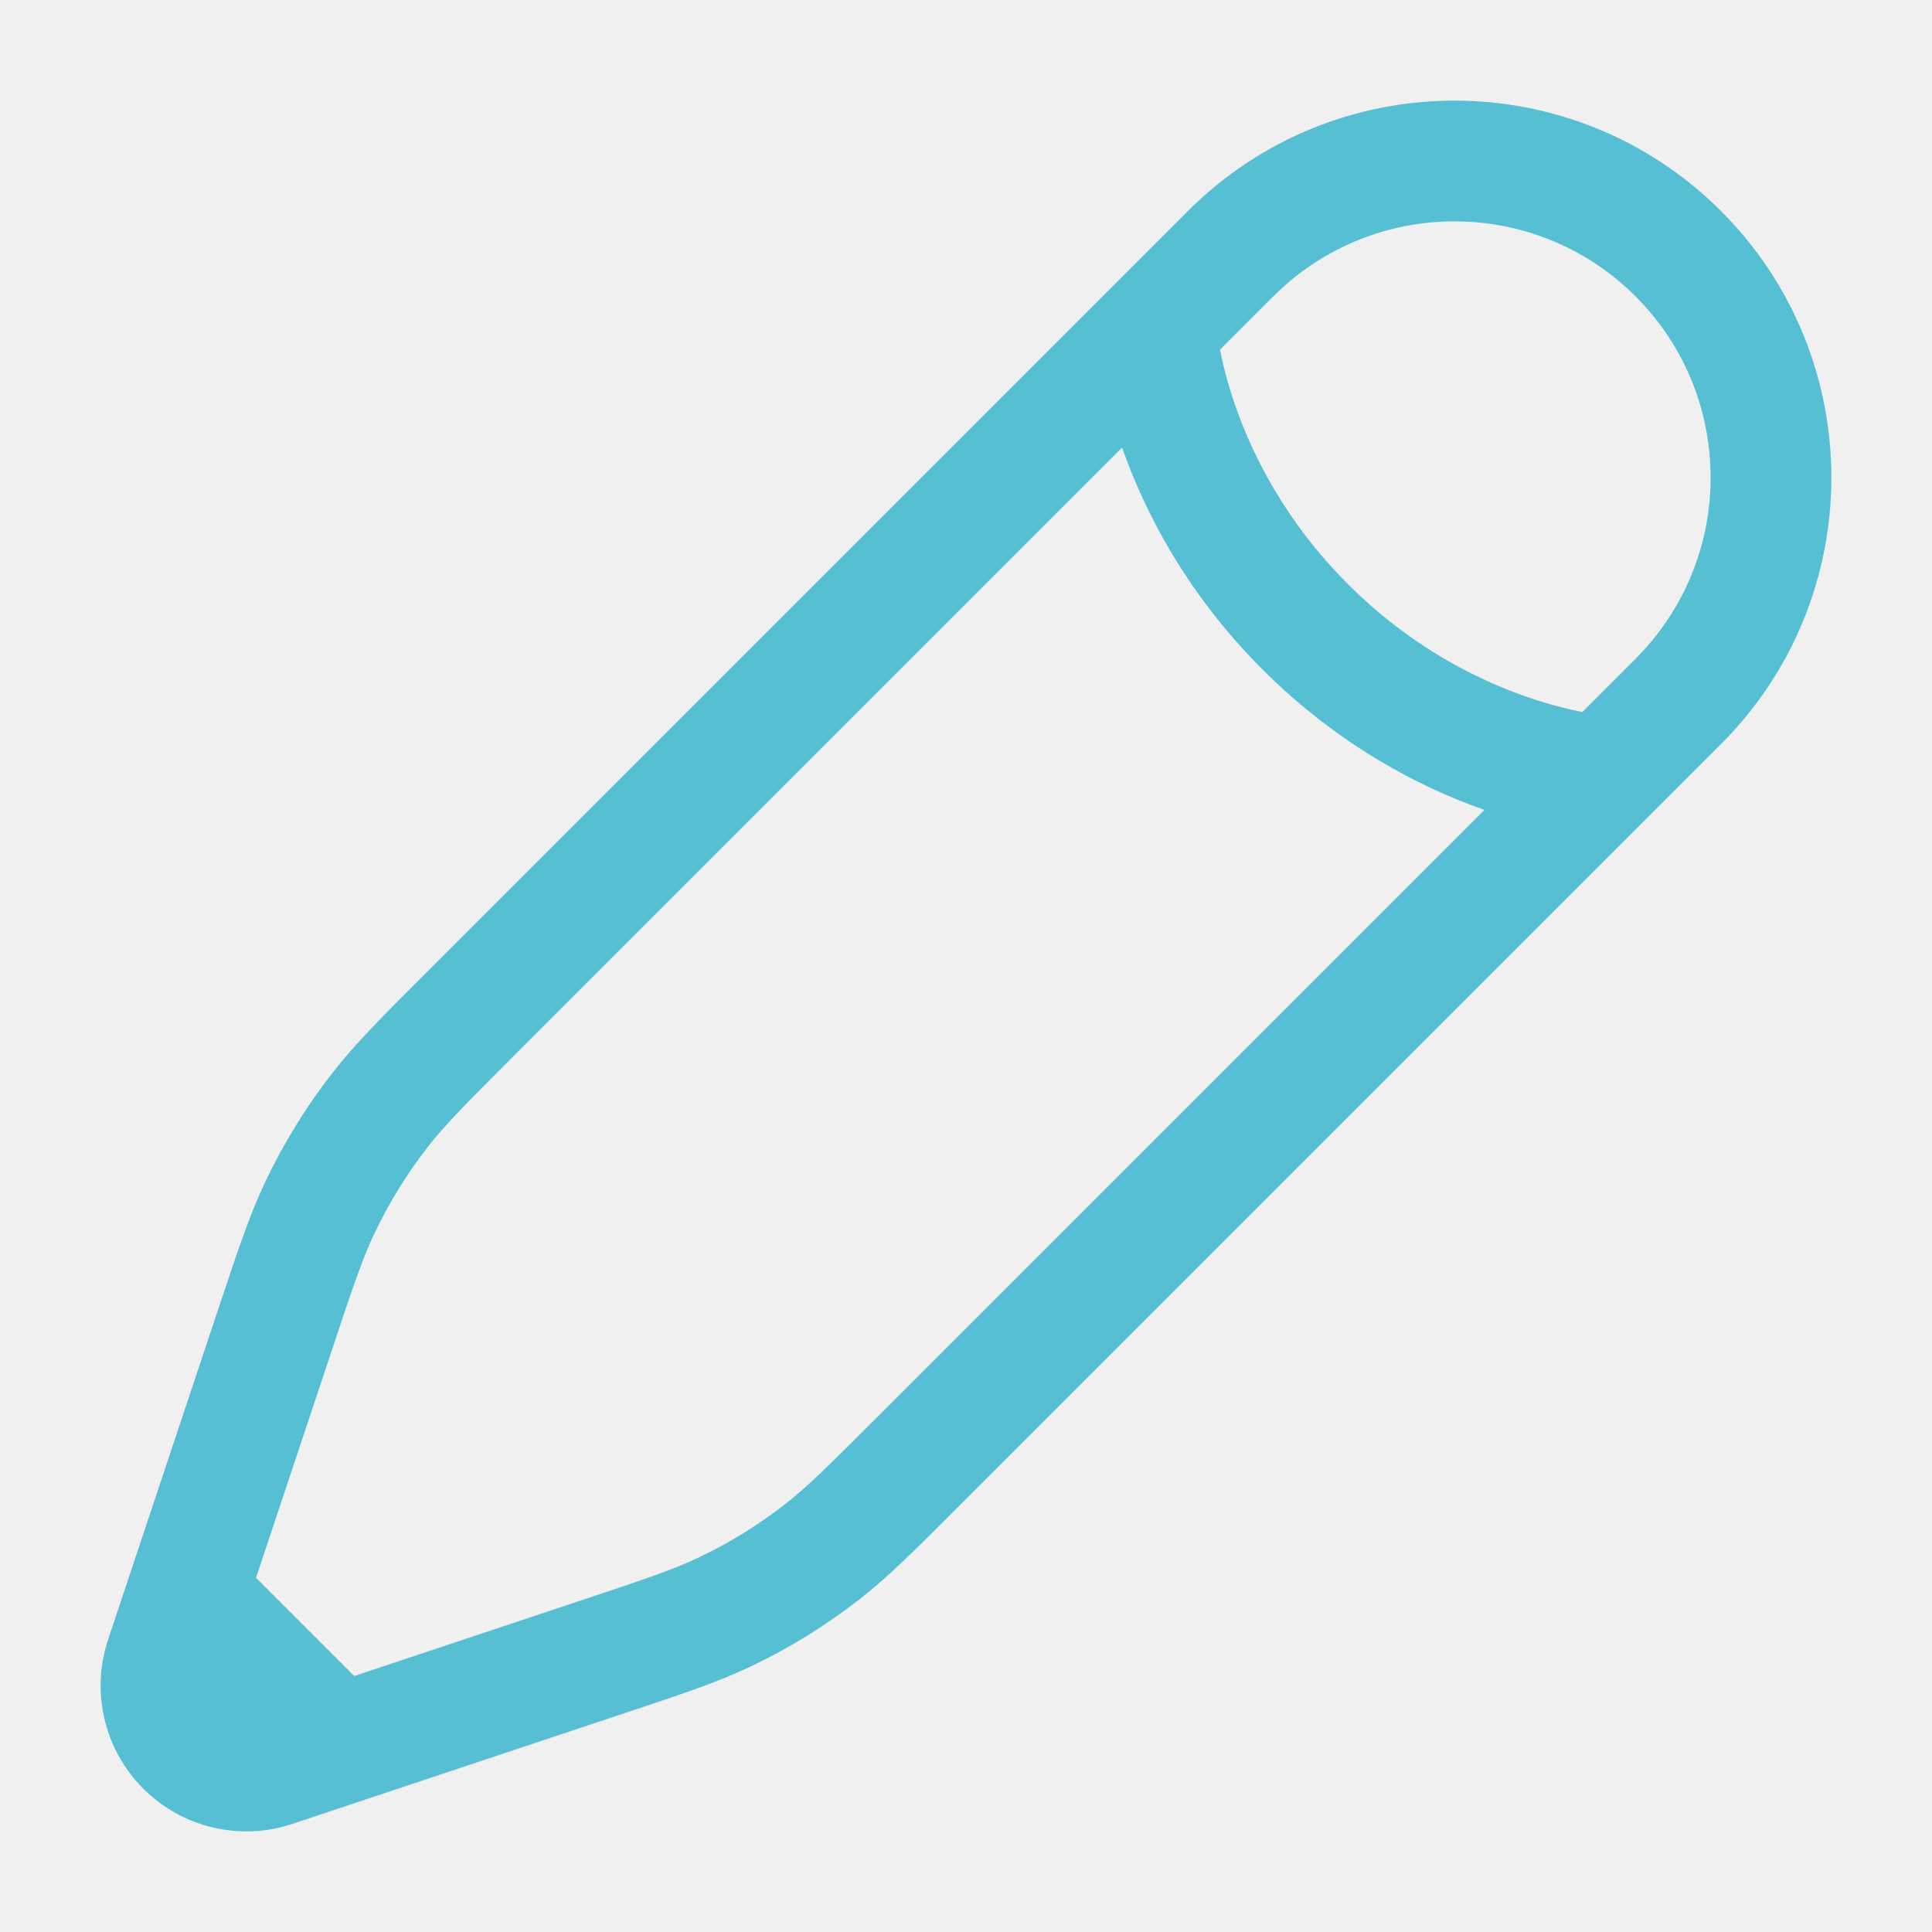
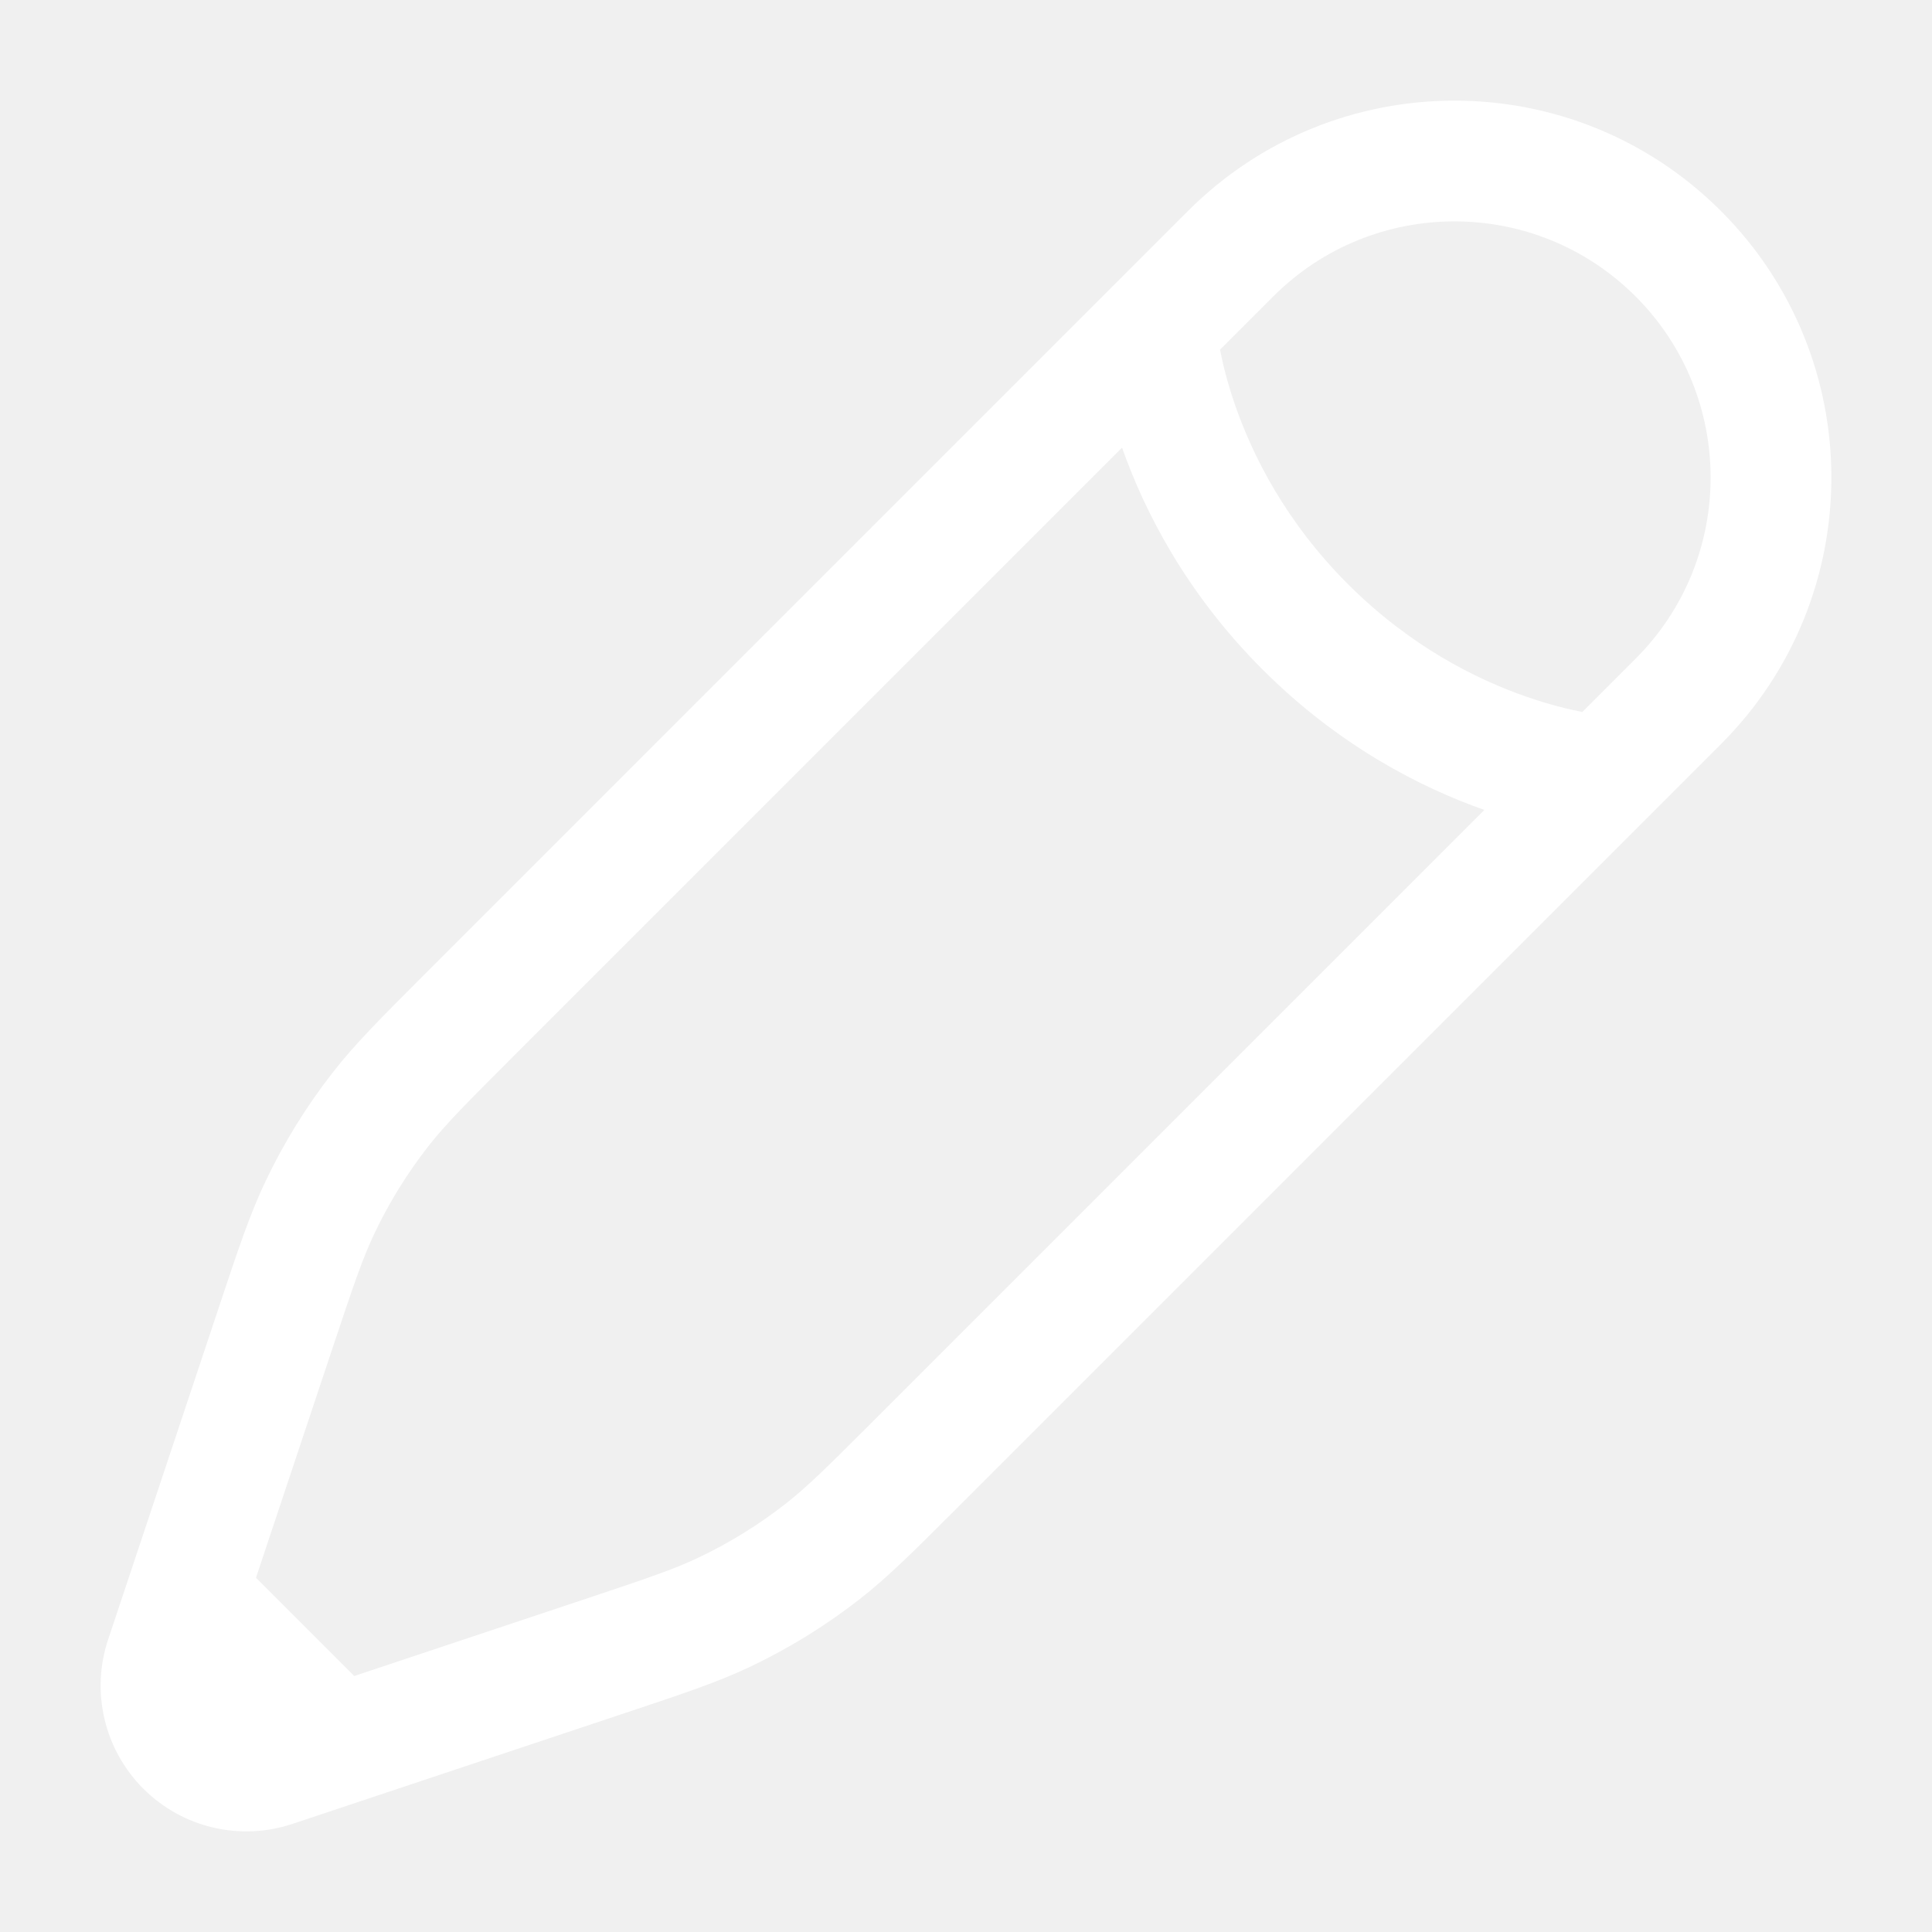
<svg xmlns="http://www.w3.org/2000/svg" width="100%" height="100%" viewBox="0 0 800 800" version="1.1" xml:space="preserve" style="fill-rule:evenodd;clip-rule:evenodd;stroke-linejoin:round;stroke-miterlimit:2;">
-   <path d="M491.887,87.382C552.84,26.428 651.667,26.428 712.62,87.382C773.573,148.335 773.573,247.16 712.62,308.113L396.443,624.29C378.38,642.353 367.743,652.99 355.913,662.217C341.973,673.09 326.885,682.417 310.922,690.023C297.379,696.477 283.111,701.233 258.874,709.31L147.837,746.323L121.101,755.237C99.416,762.463 75.507,756.82 59.344,740.657C43.181,724.493 37.537,700.583 44.765,678.9L90.689,541.127C98.768,516.89 103.523,502.623 109.977,489.08C117.585,473.117 126.909,458.03 137.785,444.087C147.012,432.257 157.646,421.623 175.712,403.557L491.887,87.382ZM677.263,122.737C635.837,81.31 568.67,81.31 527.243,122.737L505.18,144.801C506.32,150.633 508.247,158.561 511.46,167.829C518.7,188.694 532.373,216.096 558.14,241.862C583.903,267.627 611.307,281.301 632.17,288.54C641.44,291.755 649.367,293.682 655.2,294.822L677.263,272.757C718.69,231.33 718.69,164.164 677.263,122.737ZM614.643,335.38C588.353,326.107 554.487,308.921 522.783,277.217C491.08,245.513 473.893,211.646 464.623,185.358L212.306,437.673C192.65,457.33 184.32,465.72 177.21,474.837C168.568,485.917 161.159,497.903 155.114,510.59C150.14,521.023 146.36,532.23 137.57,558.6L105.997,653.317L146.684,694.003L241.401,662.43C267.771,653.64 278.976,649.86 289.411,644.887C302.096,638.843 314.084,631.433 325.164,622.79C334.28,615.68 342.67,607.35 362.327,587.693L614.643,335.38Z" style="fill:rgb(87,191,212);" />
+   <path d="M491.887,87.382C552.84,26.428 651.667,26.428 712.62,87.382C773.573,148.335 773.573,247.16 712.62,308.113L396.443,624.29C378.38,642.353 367.743,652.99 355.913,662.217C341.973,673.09 326.885,682.417 310.922,690.023C297.379,696.477 283.111,701.233 258.874,709.31L147.837,746.323L121.101,755.237C99.416,762.463 75.507,756.82 59.344,740.657C43.181,724.493 37.537,700.583 44.765,678.9L90.689,541.127C98.768,516.89 103.523,502.623 109.977,489.08C117.585,473.117 126.909,458.03 137.785,444.087C147.012,432.257 157.646,421.623 175.712,403.557L491.887,87.382ZM677.263,122.737C635.837,81.31 568.67,81.31 527.243,122.737L505.18,144.801C506.32,150.633 508.247,158.561 511.46,167.829C518.7,188.694 532.373,216.096 558.14,241.862C583.903,267.627 611.307,281.301 632.17,288.54C641.44,291.755 649.367,293.682 655.2,294.822L677.263,272.757C718.69,231.33 718.69,164.164 677.263,122.737ZM614.643,335.38C588.353,326.107 554.487,308.921 522.783,277.217C491.08,245.513 473.893,211.646 464.623,185.358L212.306,437.673C192.65,457.33 184.32,465.72 177.21,474.837C168.568,485.917 161.159,497.903 155.114,510.59C150.14,521.023 146.36,532.23 137.57,558.6L105.997,653.317L146.684,694.003L241.401,662.43C267.771,653.64 278.976,649.86 289.411,644.887C302.096,638.843 314.084,631.433 325.164,622.79C334.28,615.68 342.67,607.35 362.327,587.693L614.643,335.38Z" fill="#fff" />
</svg>
